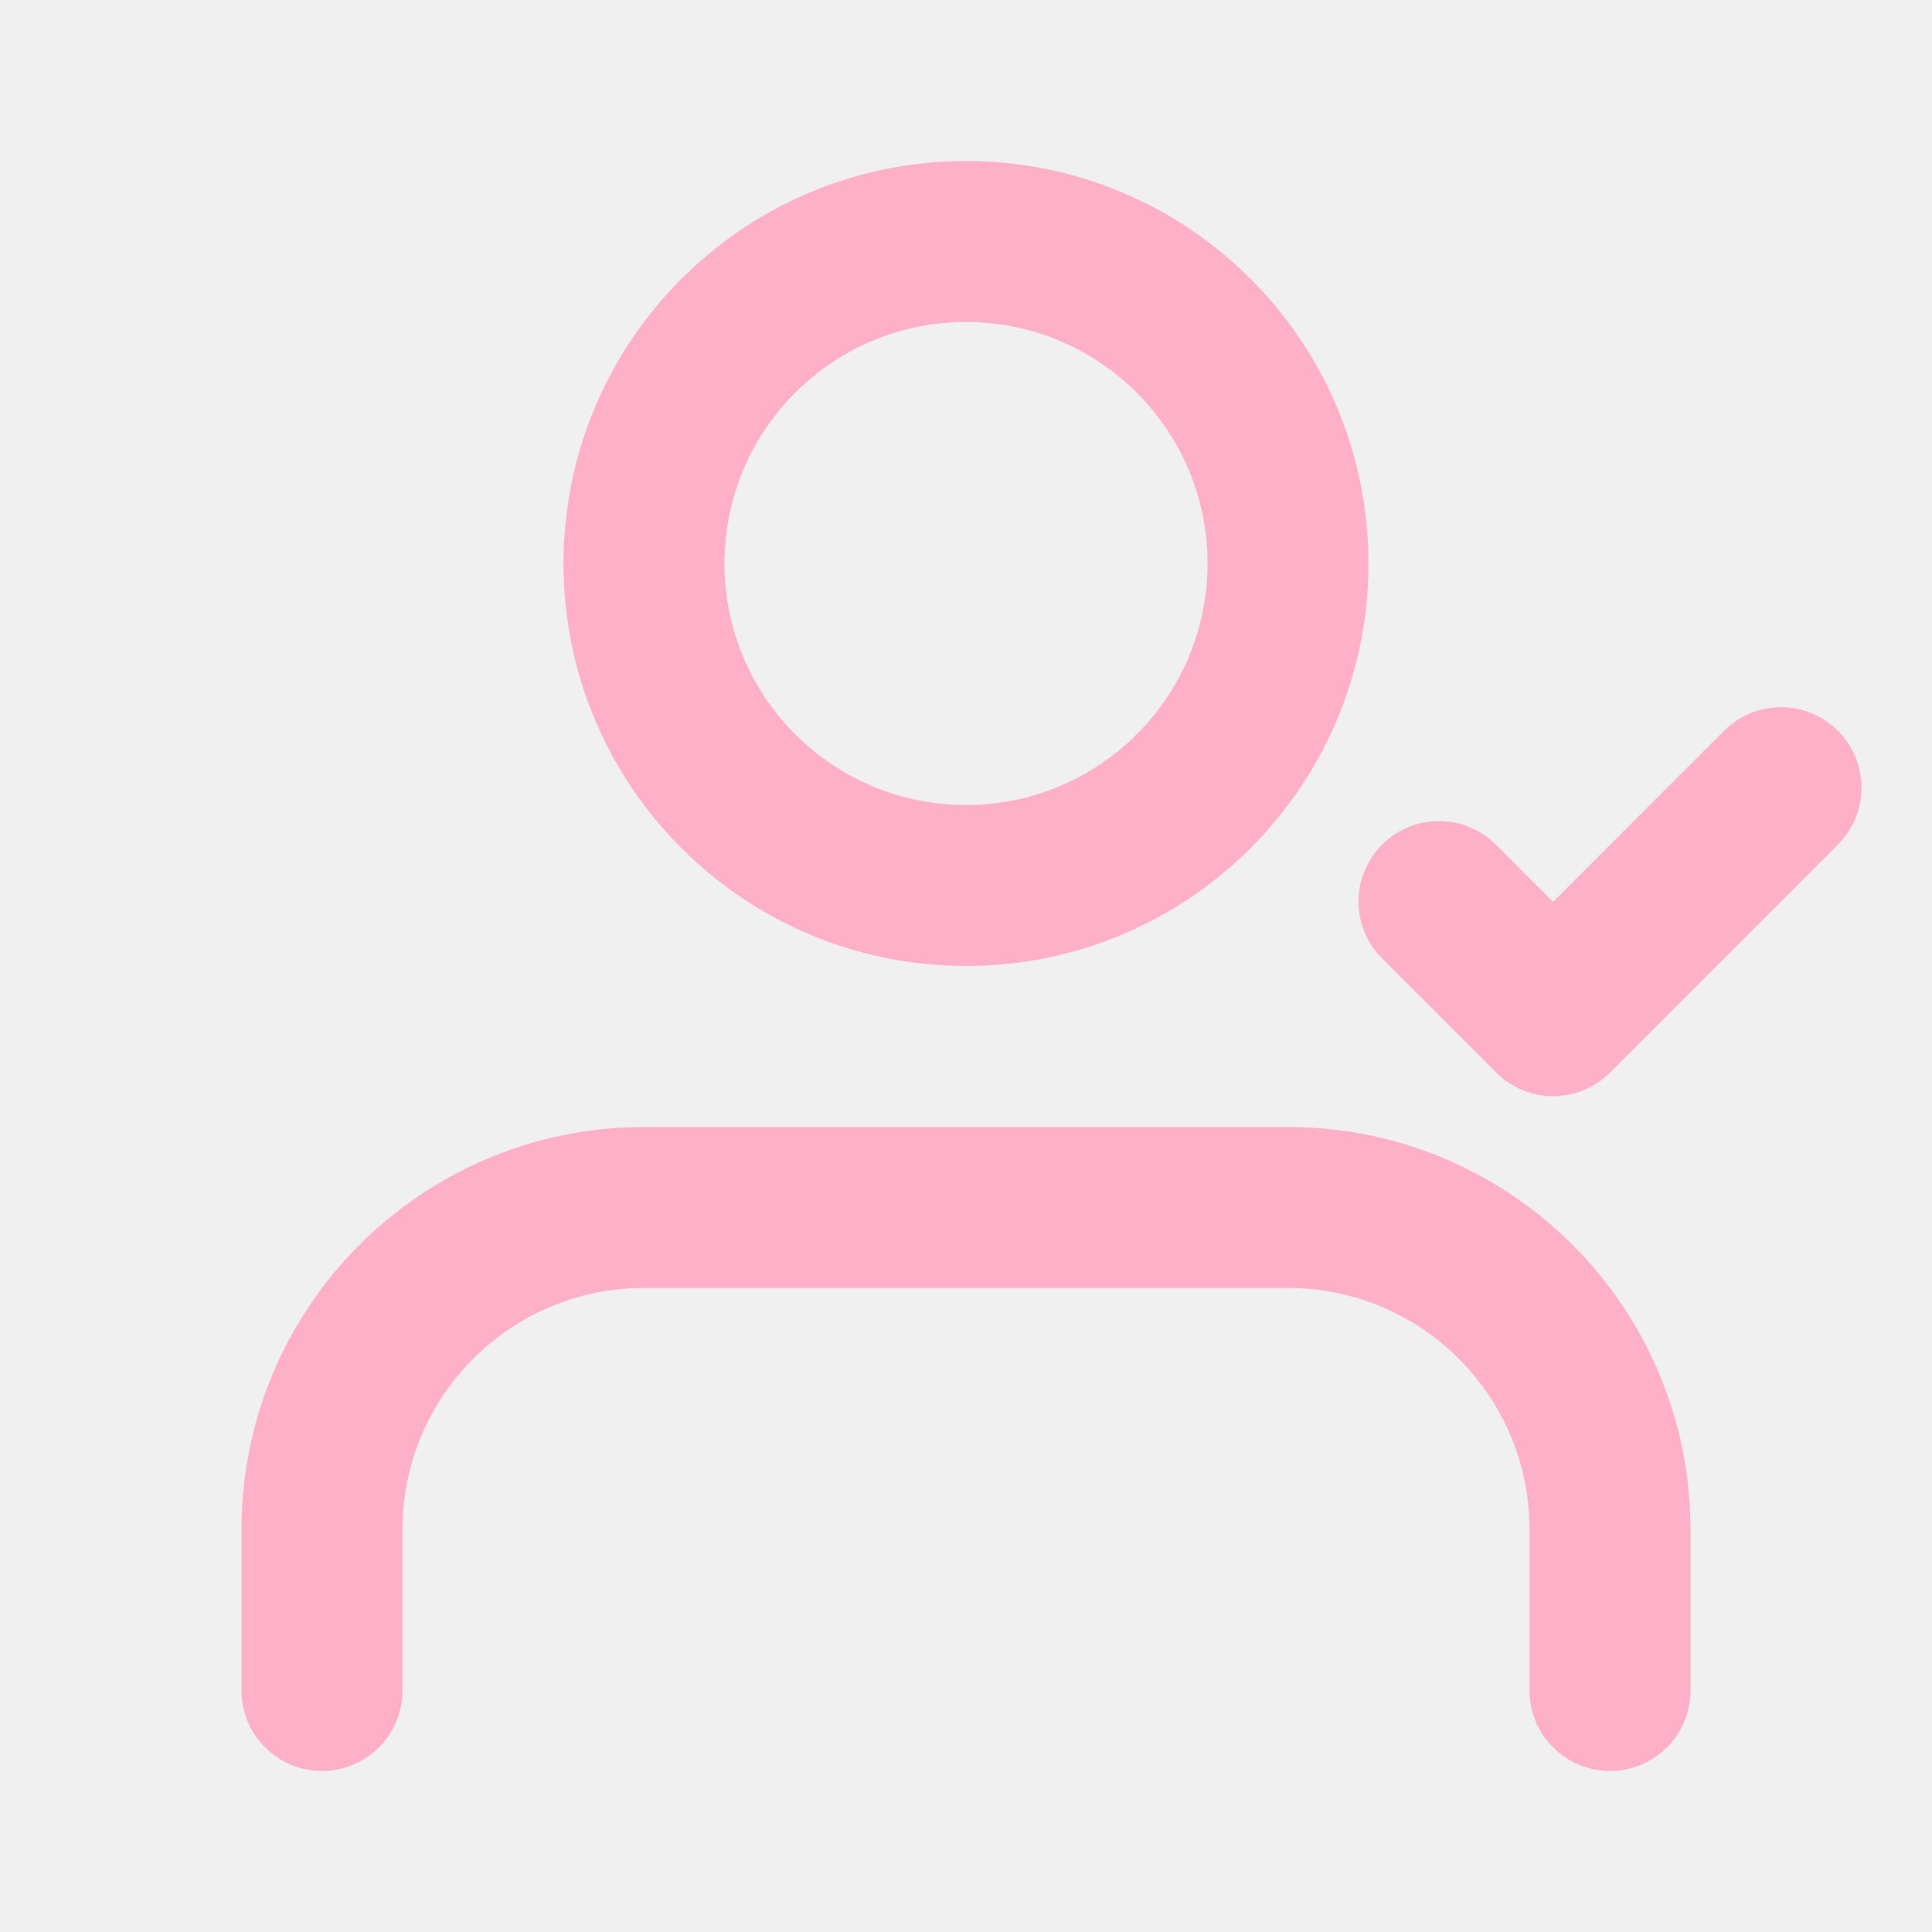
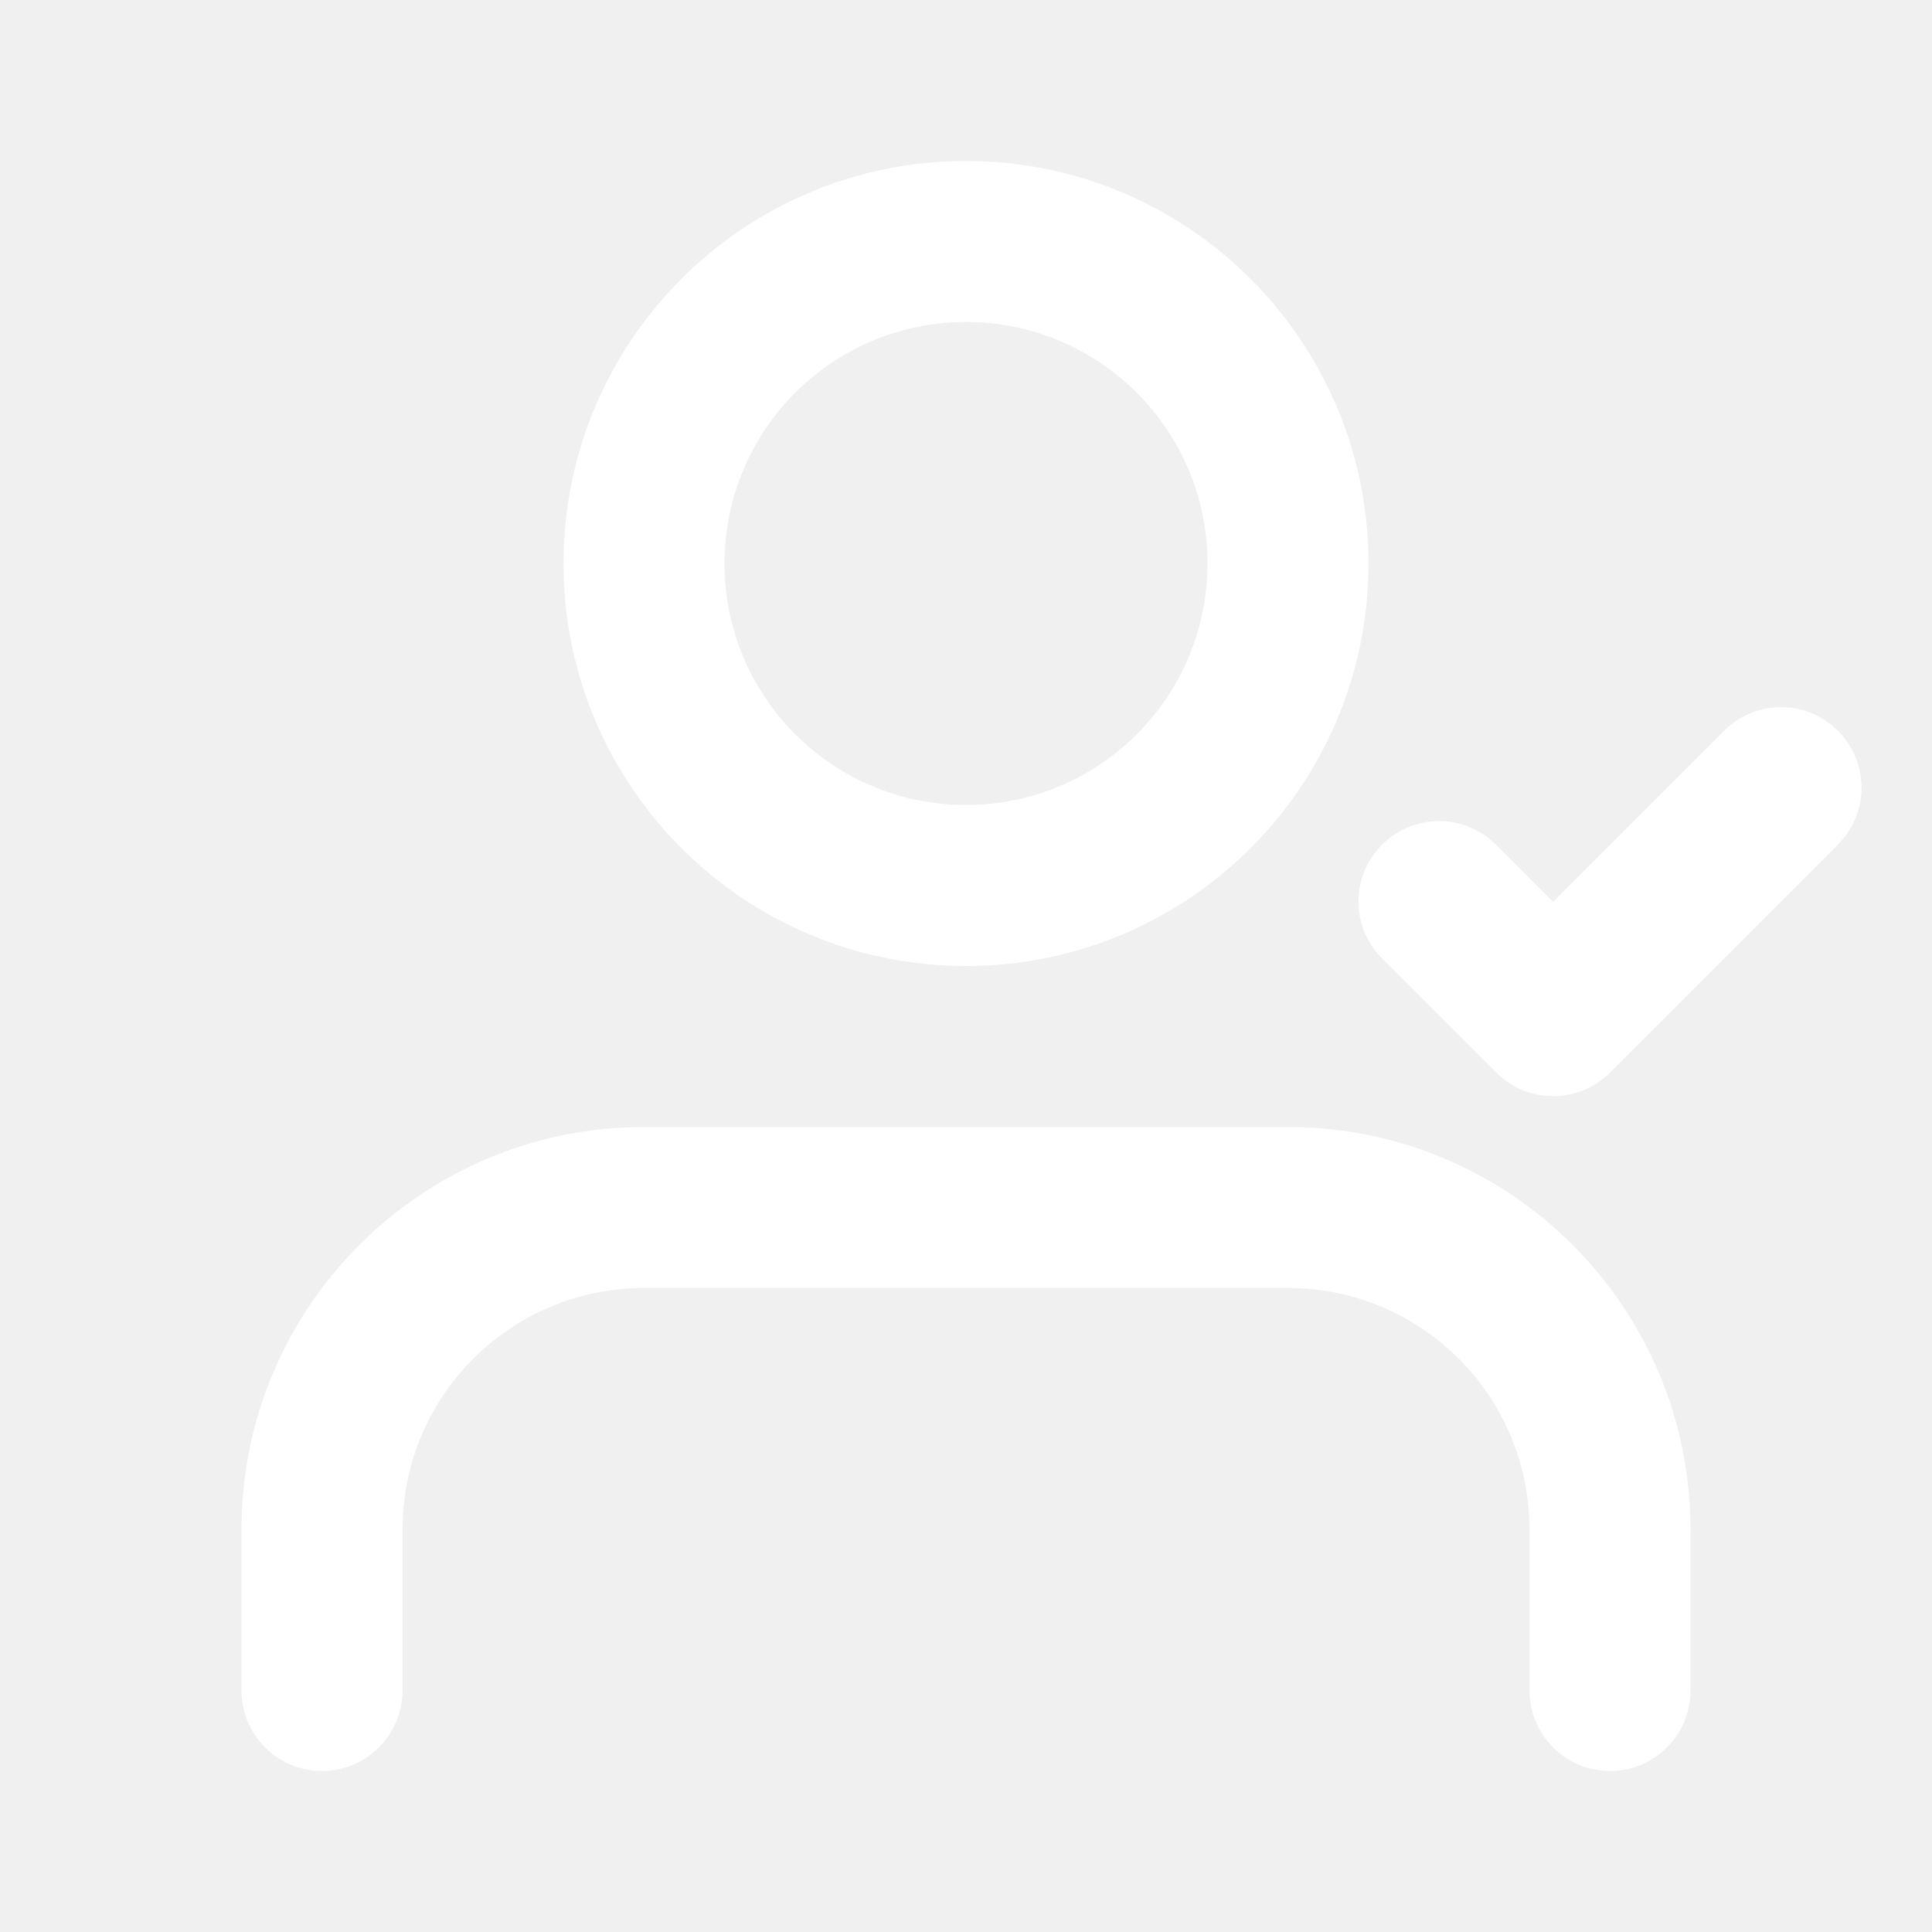
<svg xmlns="http://www.w3.org/2000/svg" width="32" height="32" viewBox="0 0 24 24">
  <g fill="none" fill-rule="evenodd">
    <path d="m12.593 23.258l-.011.002l-.071.035l-.02.004l-.014-.004l-.071-.035q-.016-.005-.024.005l-.004.01l-.017.428l.005.02l.01.013l.104.074l.015.004l.012-.004l.104-.074l.012-.016l.004-.017l-.017-.427q-.004-.016-.017-.018m.265-.113l-.013.002l-.185.093l-.01.01l-.003.011l.018.43l.005.012l.008.007l.201.093q.019.005.029-.008l.004-.014l-.034-.614q-.005-.018-.02-.022m-.715.002a.02.02 0 0 0-.027.006l-.006.014l-.034.614q.001.018.017.024l.015-.002l.201-.093l.01-.008l.004-.011l.017-.43l-.003-.012l-.01-.01z" />
-     <path fill="#ffb0c9" d="M16 14a5 5 0 0 1 5 5v2a1 1 0 1 1-2 0v-2a3 3 0 0 0-3-3H8a3 3 0 0 0-3 3v2a1 1 0 1 1-2 0v-2a5 5 0 0 1 5-5zm5.414-4.919a1 1 0 0 1 1.498 1.32l-.084.095L20 13.324a1 1 0 0 1-1.32.083l-.094-.083l-1.414-1.414a1 1 0 0 1 1.32-1.498l.094.083l.707.708zM12 2a5 5 0 1 1 0 10a5 5 0 0 1 0-10m0 2a3 3 0 1 0 0 6a3 3 0 0 0 0-6" />
+     <path fill="#fff" d="M16 14a5 5 0 0 1 5 5v2a1 1 0 1 1-2 0v-2a3 3 0 0 0-3-3H8a3 3 0 0 0-3 3v2a1 1 0 1 1-2 0v-2a5 5 0 0 1 5-5zm5.414-4.919a1 1 0 0 1 1.498 1.32l-.084.095L20 13.324a1 1 0 0 1-1.32.083l-.094-.083l-1.414-1.414a1 1 0 0 1 1.32-1.498l.094.083l.707.708zM12 2a5 5 0 1 1 0 10a5 5 0 0 1 0-10m0 2a3 3 0 1 0 0 6a3 3 0 0 0 0-6" />
  </g>
</svg>
